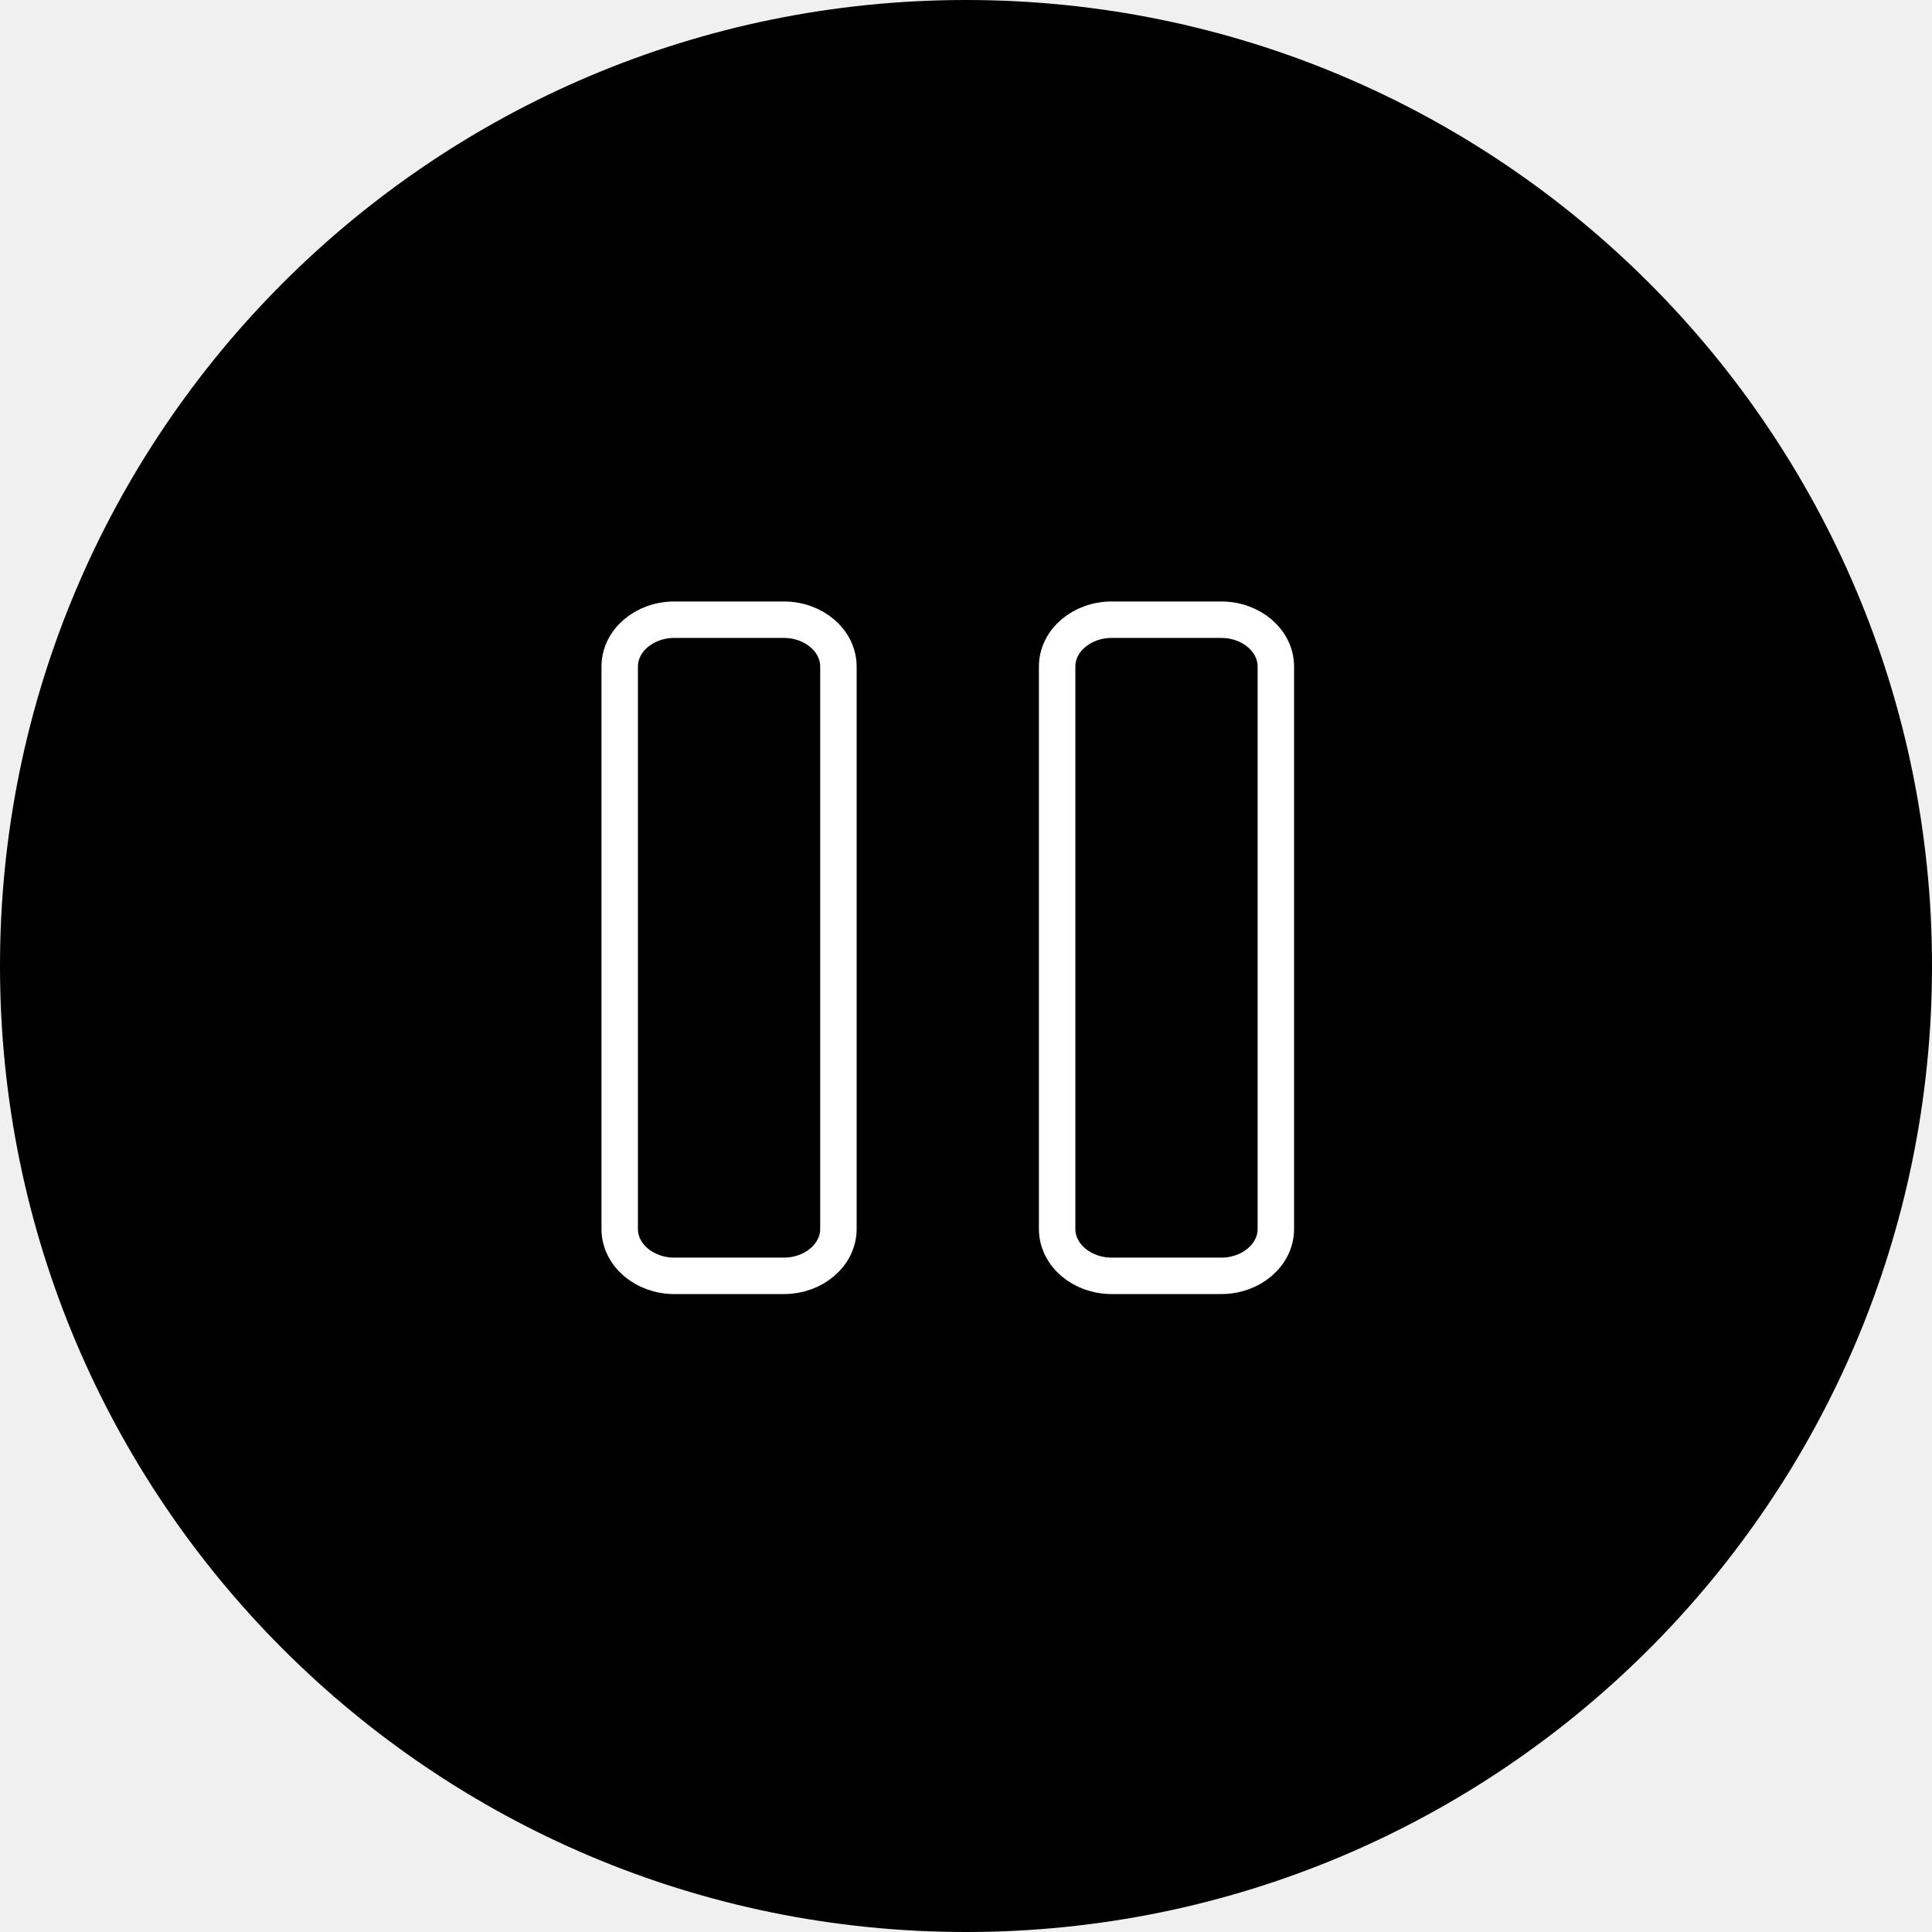
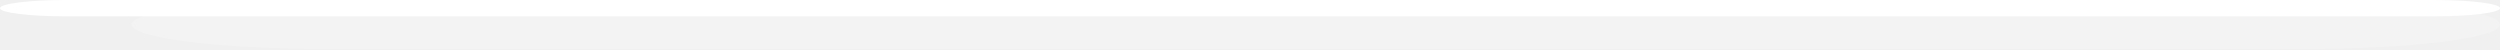
- <svg xmlns="http://www.w3.org/2000/svg" width="53" height="53" viewBox="0 0 53 53" fill="none">
-   <path d="M53 26.5C53 41.136 41.136 53 26.5 53C11.864 53 -1.53621e-05 41.136 -1.53621e-05 26.5C-1.53621e-05 11.864 11.864 0 26.5 0C41.136 0 53 11.864 53 26.5Z" fill="black" />
-   <path d="M21.5 17H18.5C17.672 17 17 17.576 17 18.286V33.714C17 34.424 17.672 35 18.5 35H21.5C22.328 35 23 34.424 23 33.714V18.286C23 17.576 22.328 17 21.5 17Z" stroke="white" stroke-linecap="round" />
-   <path d="M33.5 17H30.5C29.672 17 29 17.576 29 18.286V33.714C29 34.424 29.672 35 30.5 35H33.5C34.328 35 35 34.424 35 33.714V18.286C35 17.576 34.328 17 33.5 17Z" stroke="white" stroke-linecap="round" />
+ <svg xmlns="http://www.w3.org/2000/svg" width="204" height="4" viewBox="0 0 204 4" fill="none">
+   <path opacity="0.2" fill-rule="evenodd" clip-rule="evenodd" d="M10.737 2C10.737 1.47 12.434 0.961 15.454 0.586C18.474 0.211 22.571 0 26.842 0H187.895C192.166 1.58081e-08 196.263 0.211 199.283 0.586C202.303 0.961 204 1.47 204 2C204 2.53 202.303 3.039 199.283 3.414C196.263 3.789 192.166 4 187.895 4H26.842C22.571 4 18.474 3.789 15.454 3.414C12.434 3.039 10.737 2.53 10.737 2Z" fill="white" />
+   <path fill-rule="evenodd" clip-rule="evenodd" d="M0 0.667C0 0.49 0.566 0.32 1.572 0.195C2.579 0.07 3.945 0 5.368 0H198.632C200.055 0 201.421 0.07 202.428 0.195C203.434 0.32 204 0.49 204 0.667C204 0.843 203.434 1.013 202.428 1.138C201.421 1.263 200.055 1.333 198.632 1.333H5.368C3.945 1.333 2.579 1.263 1.572 1.138C0.566 1.013 0 0.843 0 0.667Z" fill="white" />
</svg>
